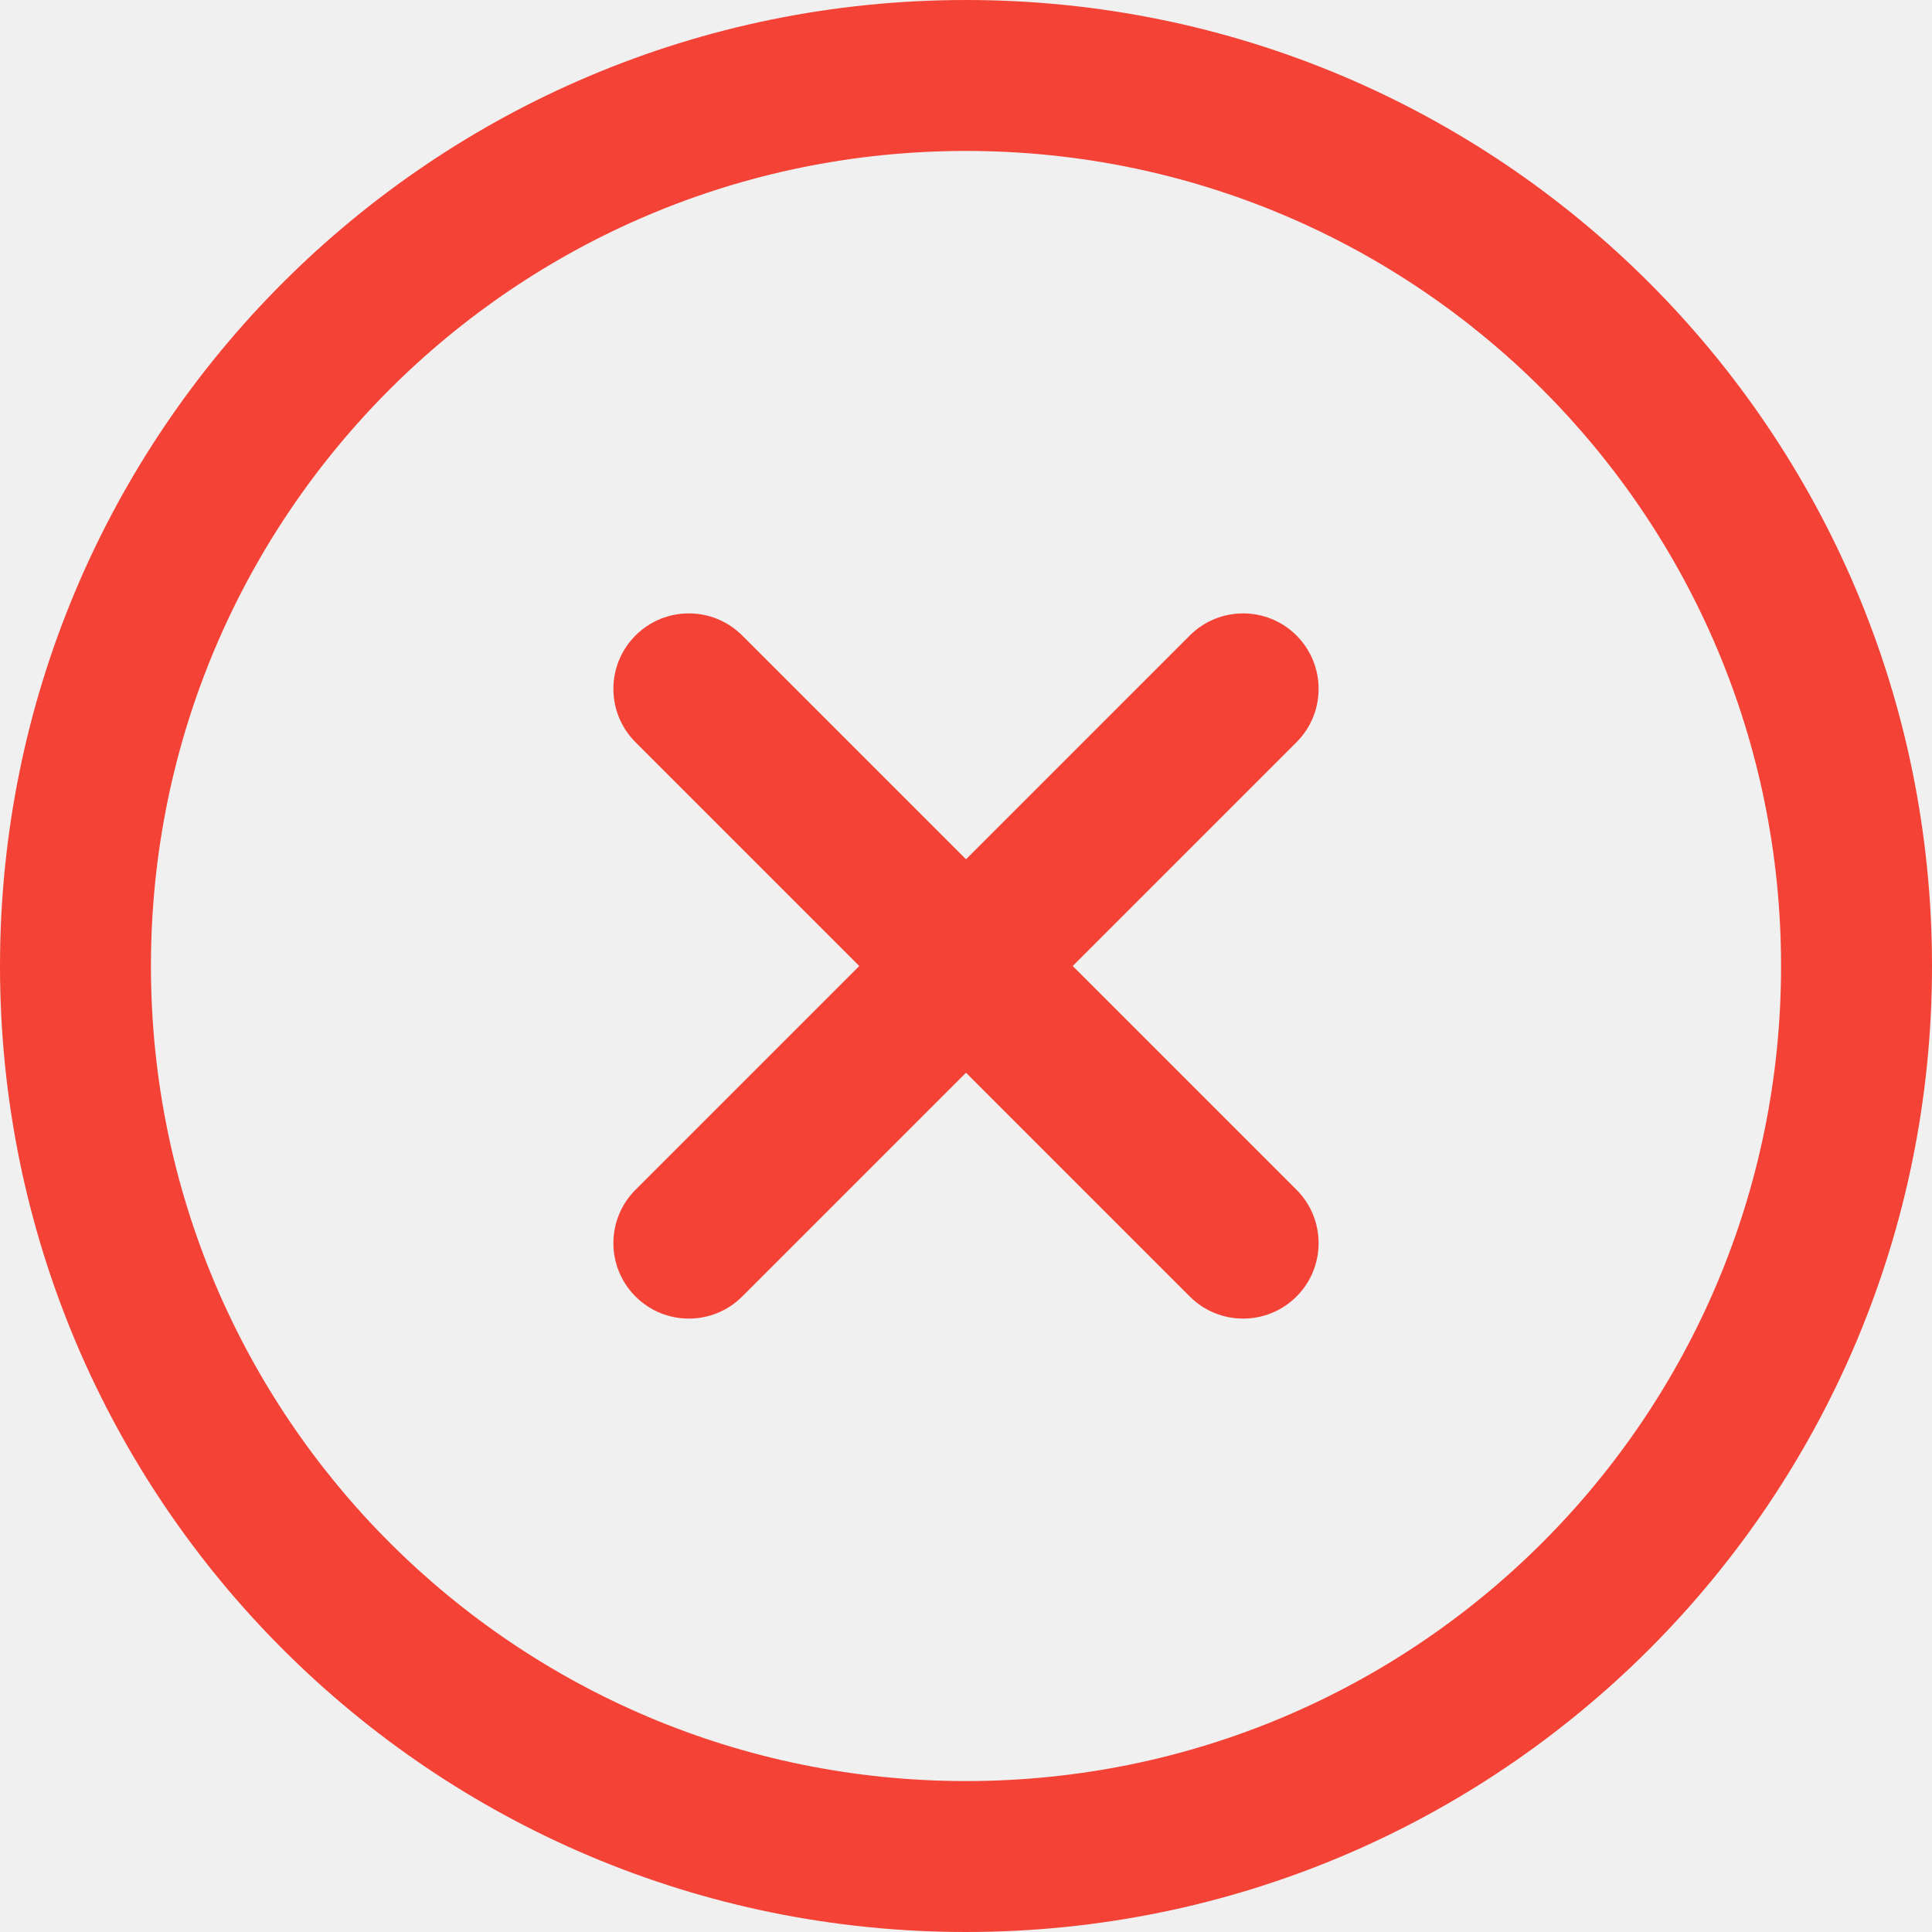
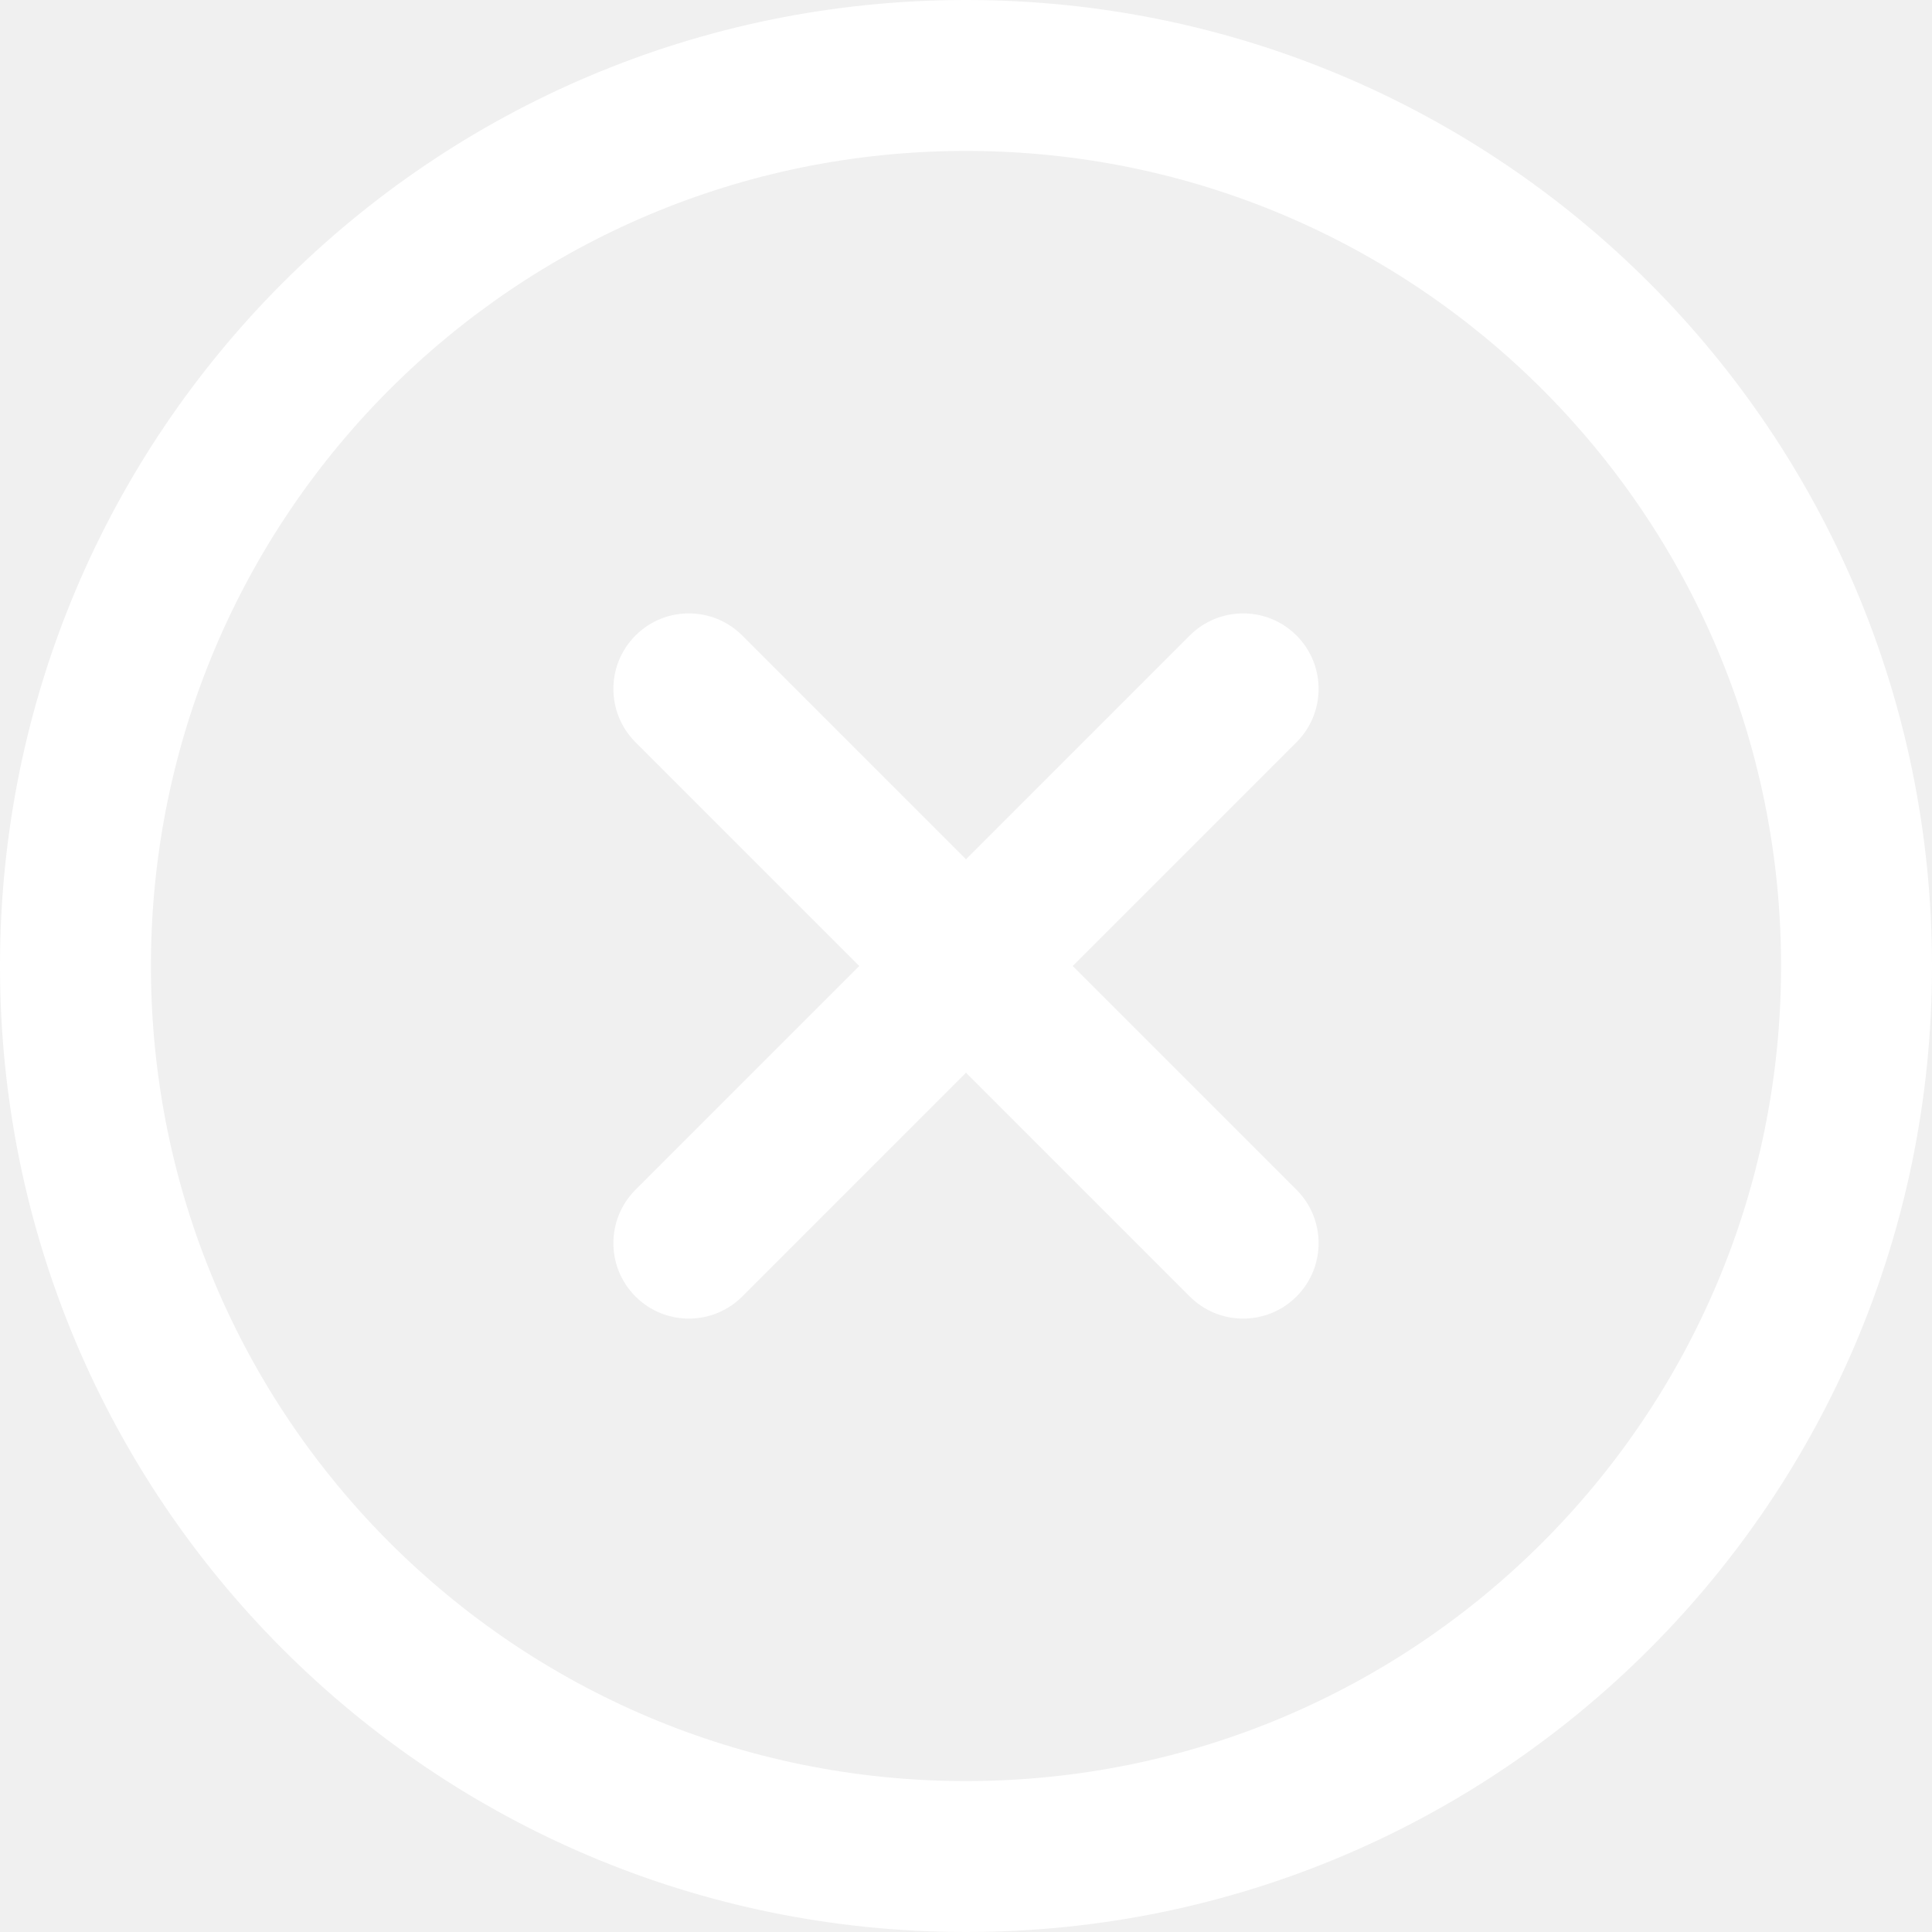
<svg xmlns="http://www.w3.org/2000/svg" enable-background="new 0 0 512 512" height="512" viewBox="0 0 512 512" width="512">
-   <g fill="#f44336">
+   <g fill="#ffffff">
    <path d="m256 0c-141.492 0-256 114.497-256 256 0 141.493 114.497 256 256 256 141.492 0 256-114.497 256-256 0-141.493-114.497-256-256-256zm0 472c-119.384 0-216-96.607-216-216 0-119.385 96.607-216 216-216 119.384 0 216 96.607 216 216 0 119.385-96.607 216-216 216z" />
    <path d="m343.586 315.302-59.302-59.302 59.302-59.302c7.81-7.81 7.811-20.473.001-28.284-7.812-7.811-20.475-7.81-28.284 0l-59.303 59.302-59.303-59.302c-7.809-7.811-20.474-7.811-28.284 0s-7.81 20.474.001 28.284l59.302 59.302-59.302 59.302c-7.811 7.811-7.812 20.474-.001 28.284 7.813 7.812 20.476 7.809 28.284 0l59.303-59.302 59.303 59.302c7.808 7.81 20.473 7.811 28.284 0s7.81-20.474-.001-28.284z" />
  </g>
</svg>
